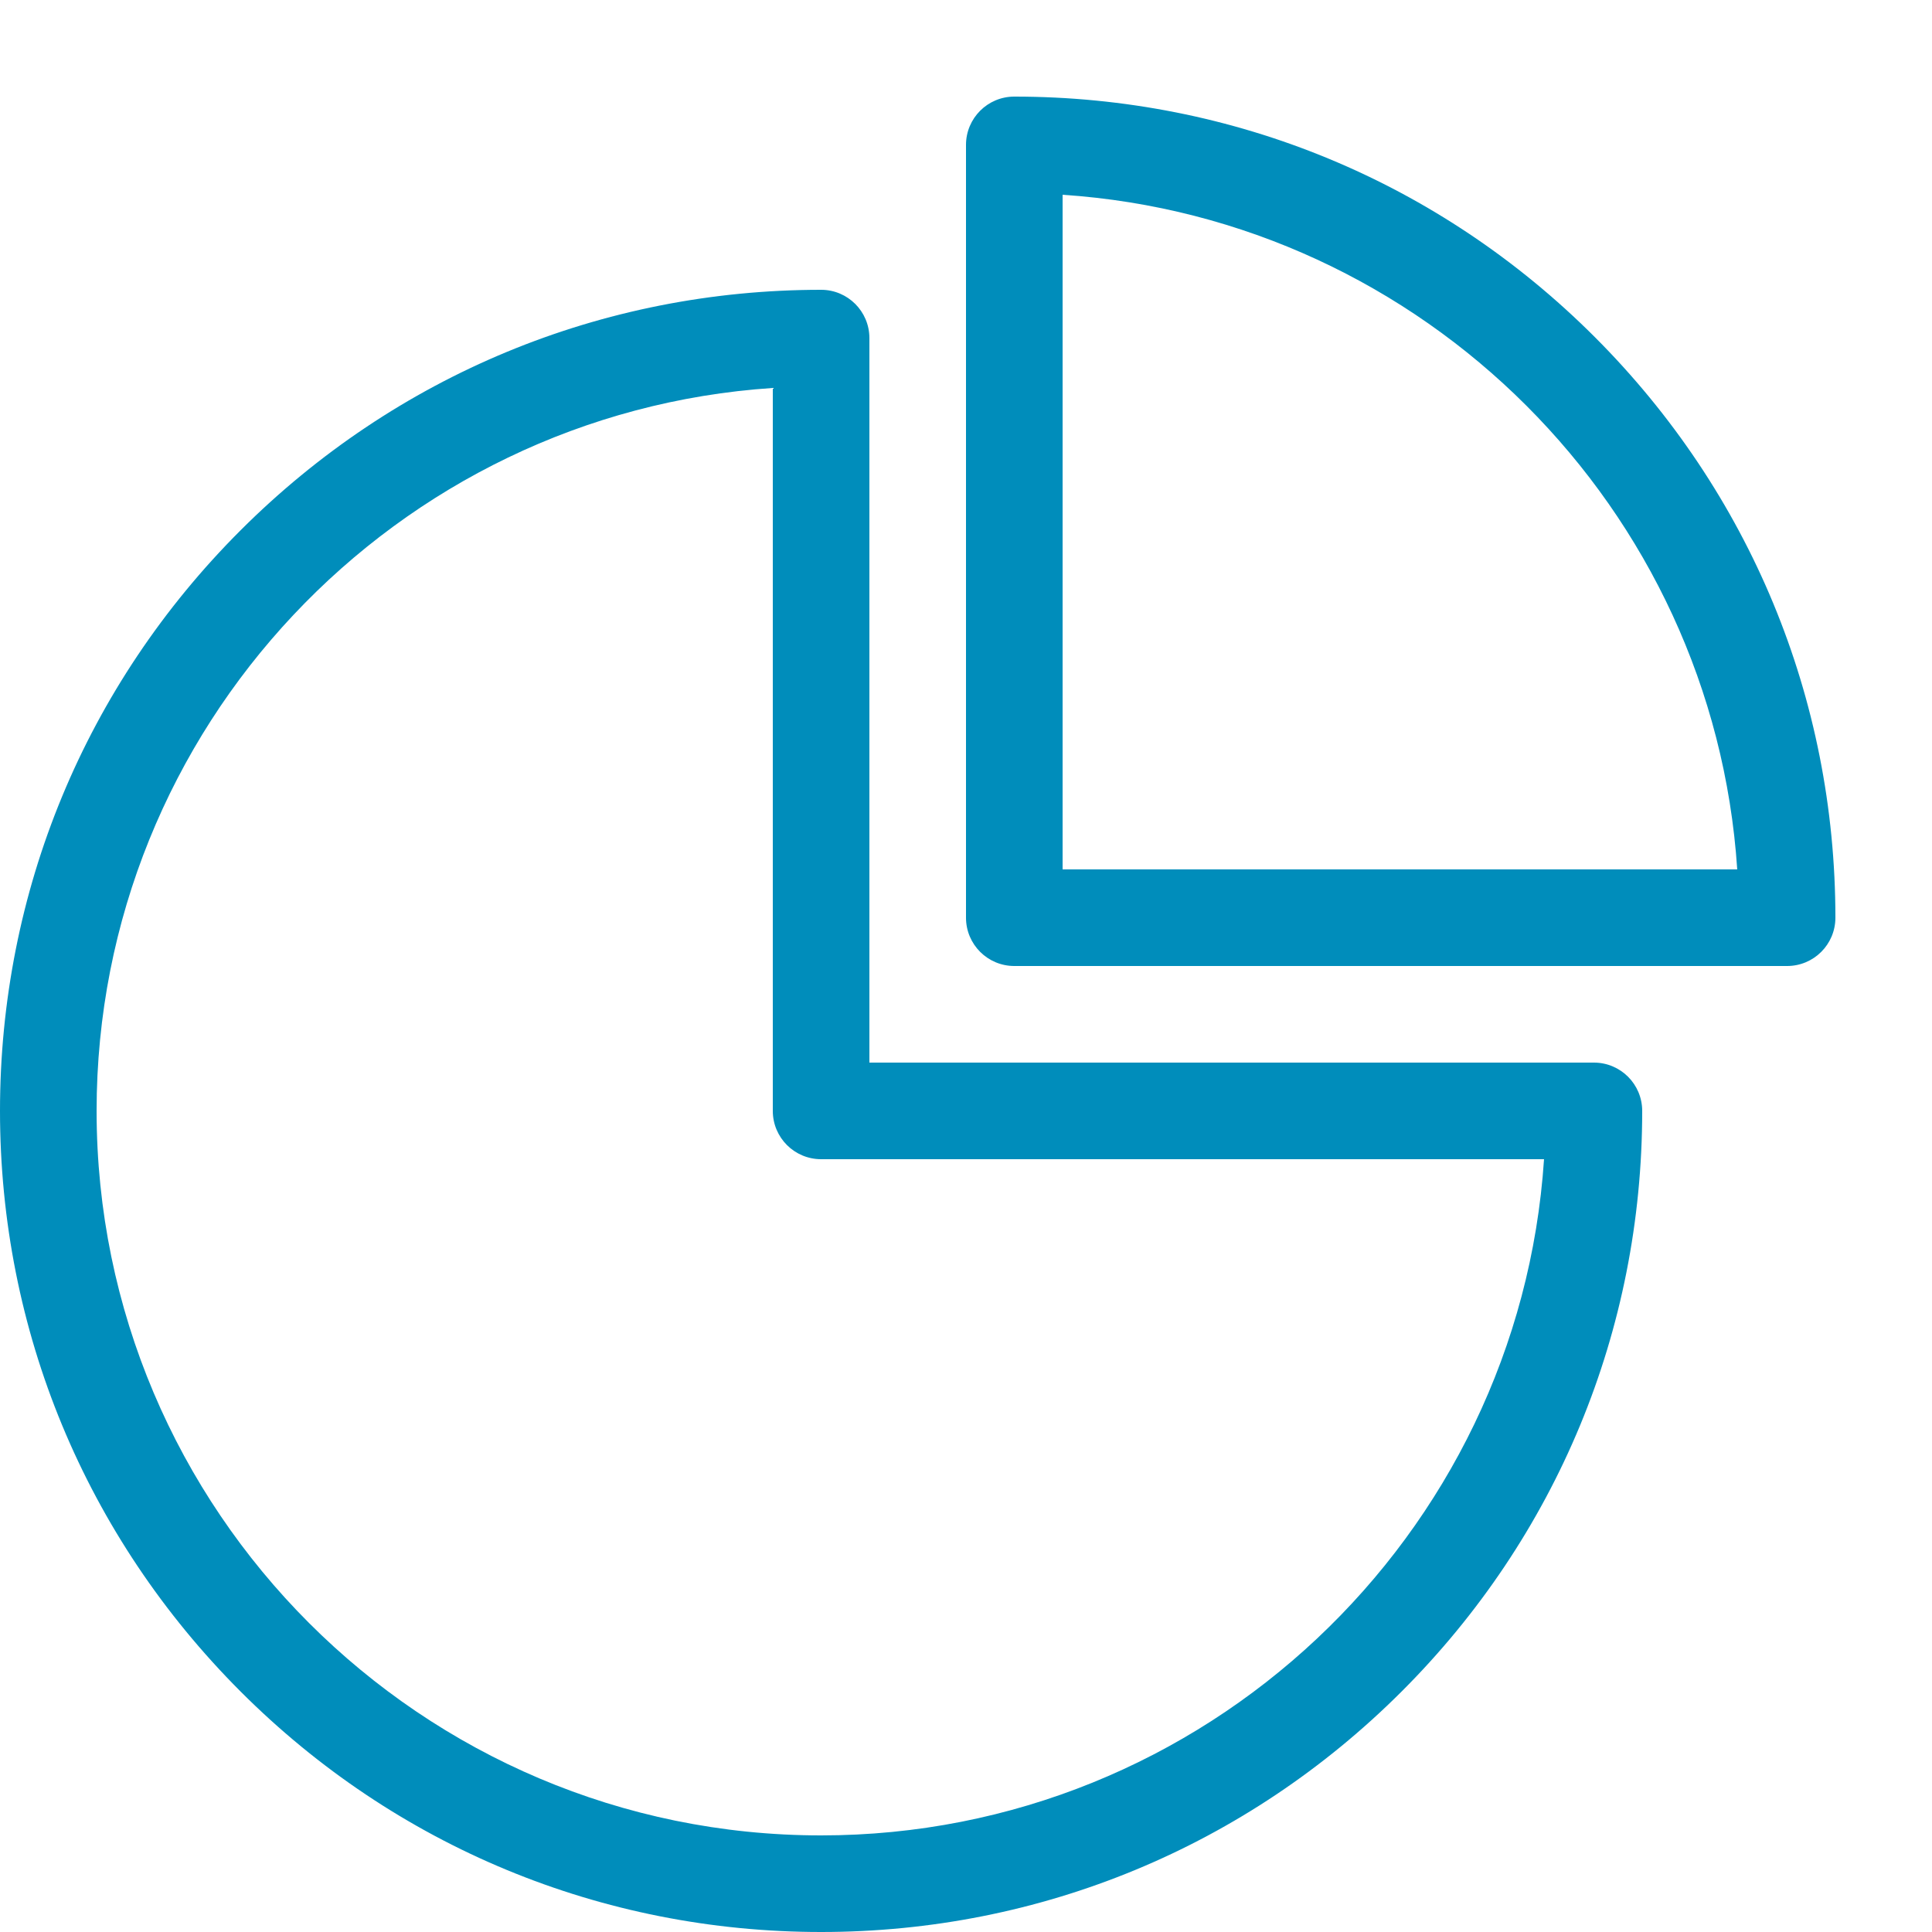
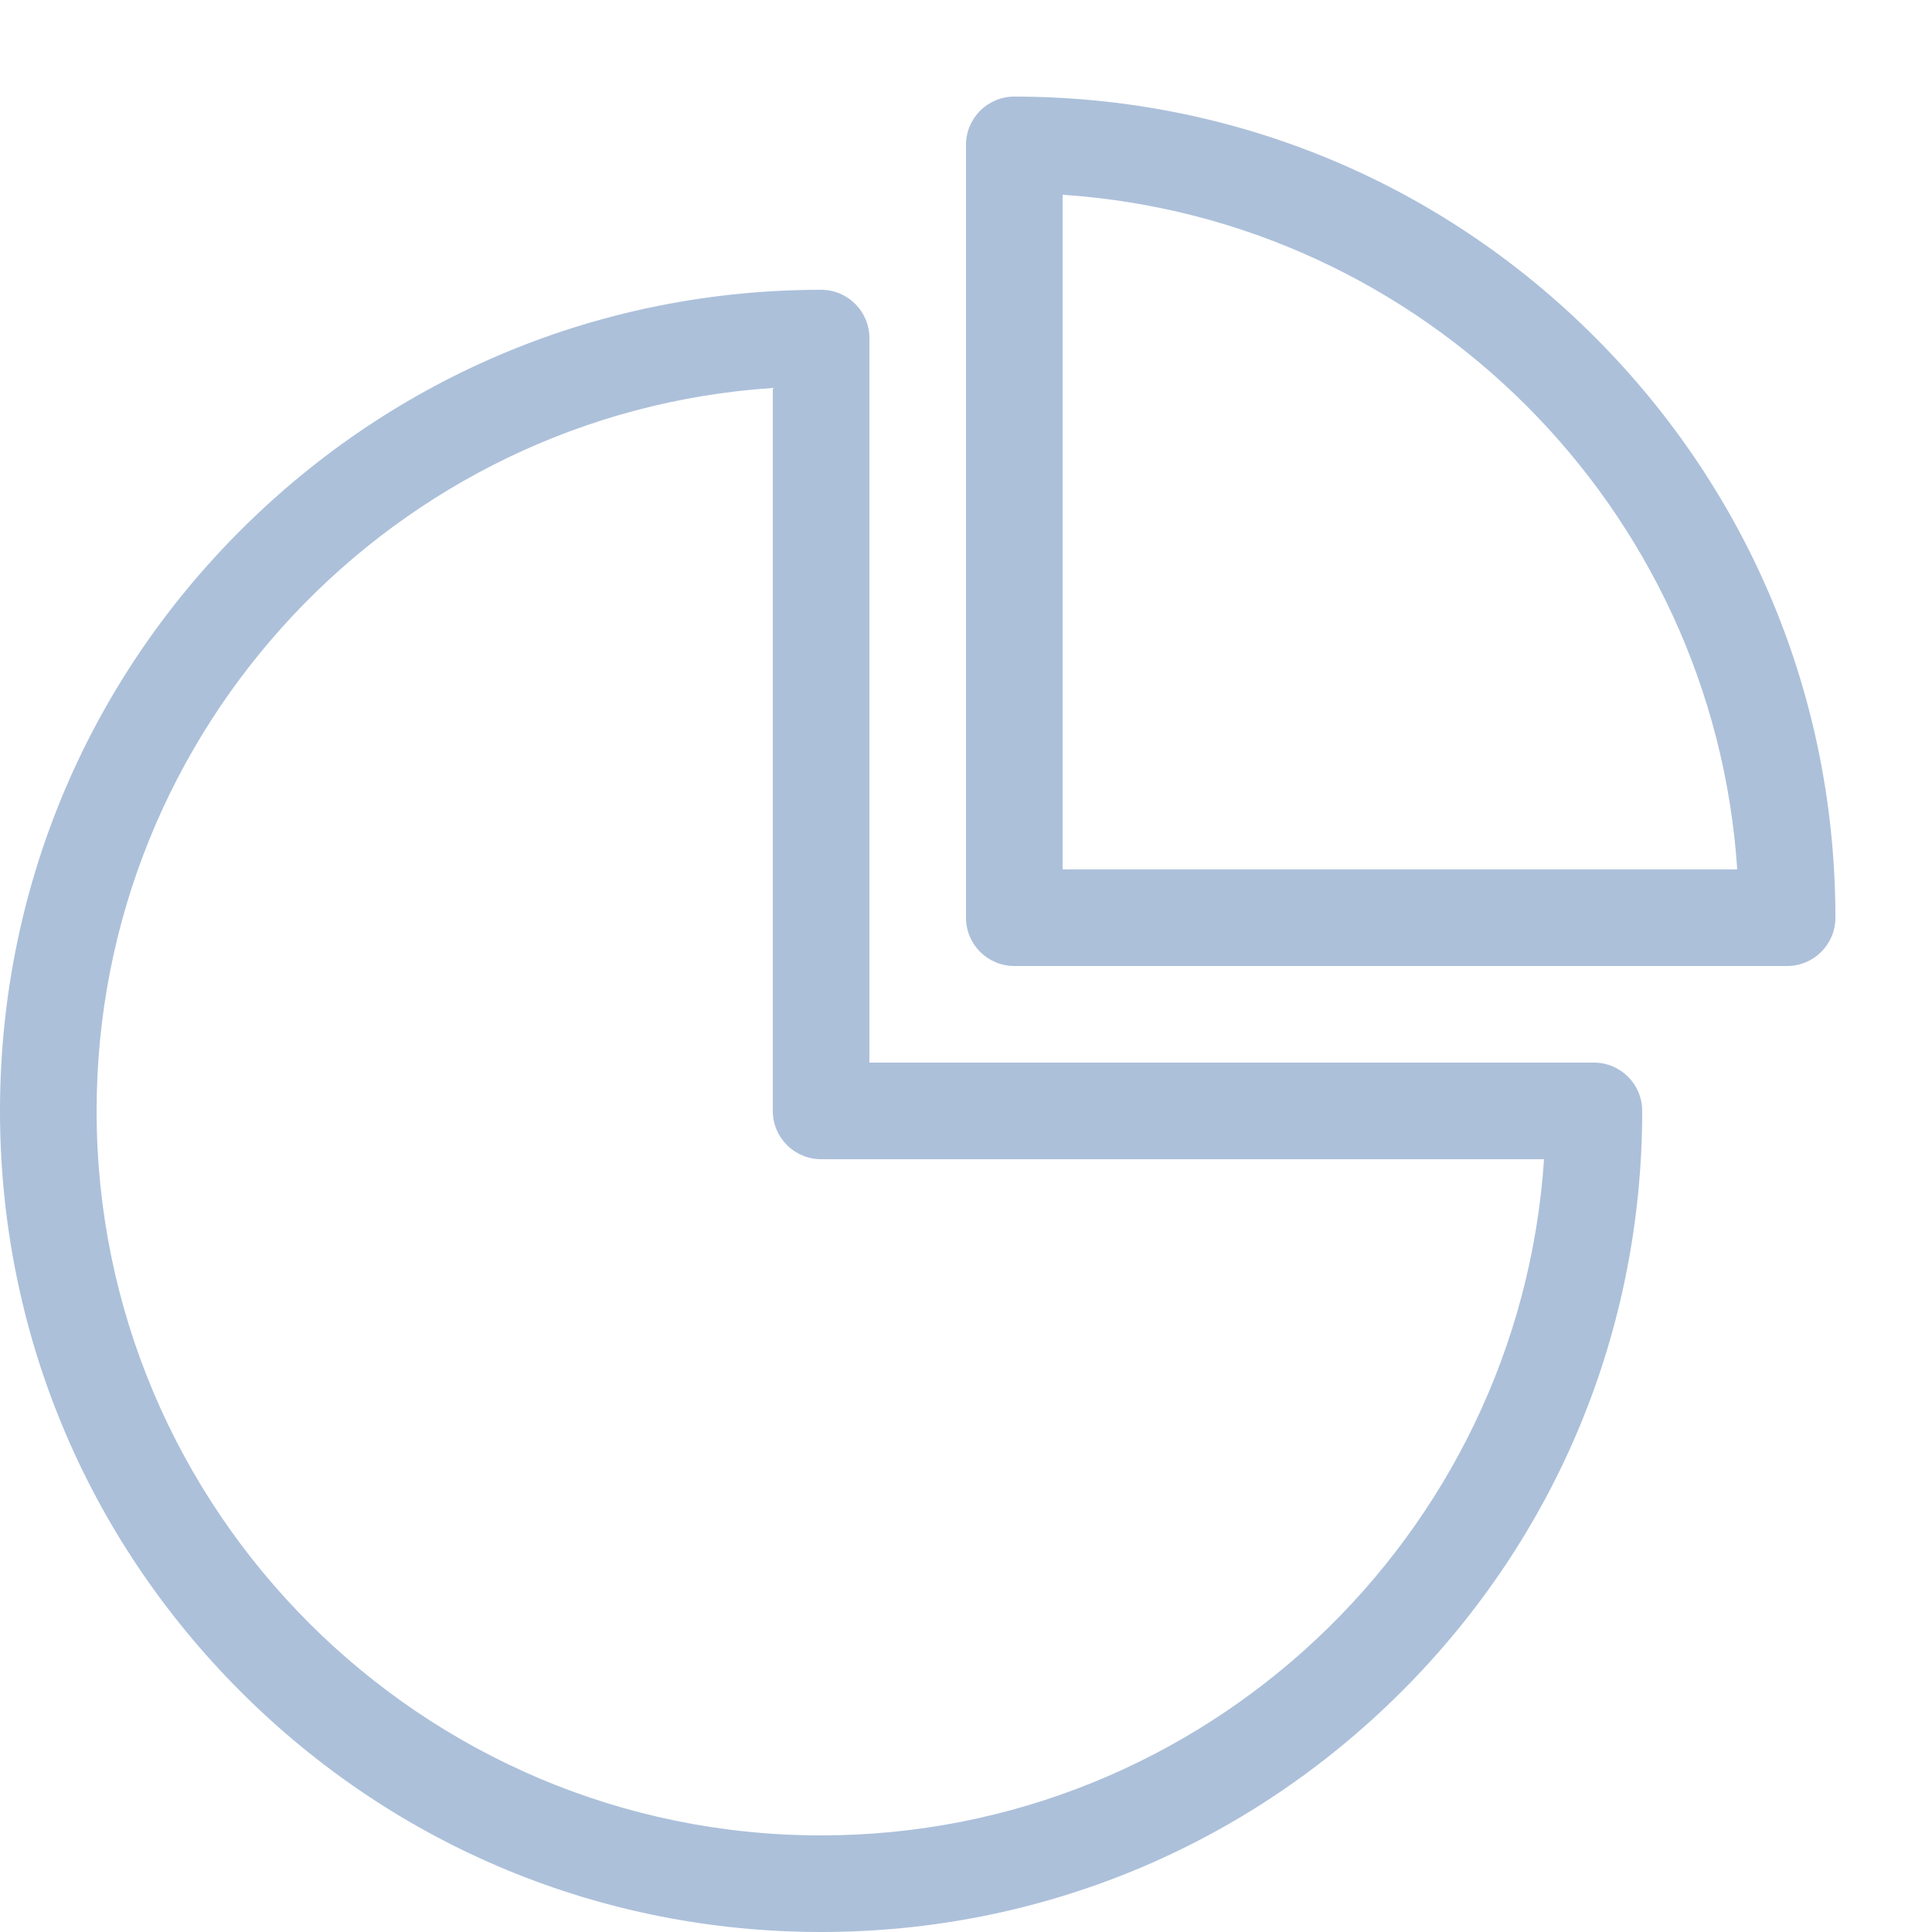
<svg xmlns="http://www.w3.org/2000/svg" width="32" height="32" viewBox="0 0 32 32" fill="none">
-   <path d="M13.6 32C9.968 32 6.552 30.586 3.984 28.016C1.416 25.446 0 22.032 0 18.4C0 14.768 1.414 11.352 3.984 8.784C6.554 6.216 9.968 4.8 13.6 4.8C14.042 4.8 14.4 5.158 14.4 5.6V17.6H26.4C26.842 17.6 27.2 17.958 27.2 18.4C27.2 22.032 25.786 25.448 23.216 28.016C20.646 30.584 17.232 32 13.6 32ZM12.8 6.426C6.555 6.839 1.6 12.052 1.6 18.4C1.6 25.018 6.982 30.4 13.6 30.4C19.947 30.4 25.16 25.445 25.574 19.2H13.6C13.158 19.2 12.8 18.842 12.8 18.4V6.426ZM29.6 16H16.8C16.358 16 16 15.642 16 15.2V2.4C16 1.958 16.358 1.6 16.8 1.6C20.432 1.6 23.848 3.014 26.416 5.584C28.984 8.154 30.4 11.568 30.4 15.2C30.4 15.642 30.042 16 29.6 16ZM17.6 14.4H28.774C28.379 8.419 23.58 3.622 17.6 3.226V14.4Z" fill="#008DBB" />
+   <path d="M13.6 32C9.968 32 6.552 30.586 3.984 28.016C1.416 25.446 0 22.032 0 18.4C0 14.768 1.414 11.352 3.984 8.784C6.554 6.216 9.968 4.8 13.6 4.8C14.042 4.8 14.4 5.158 14.4 5.6V17.6H26.4C26.842 17.6 27.2 17.958 27.2 18.4C27.2 22.032 25.786 25.448 23.216 28.016C20.646 30.584 17.232 32 13.6 32ZM12.8 6.426C6.555 6.839 1.6 12.052 1.6 18.4C1.6 25.018 6.982 30.4 13.6 30.4C19.947 30.4 25.16 25.445 25.574 19.2H13.6C13.158 19.2 12.8 18.842 12.8 18.4V6.426ZM29.6 16H16.8C16.358 16 16 15.642 16 15.2V2.4C16 1.958 16.358 1.6 16.8 1.6C20.432 1.6 23.848 3.014 26.416 5.584C28.984 8.154 30.4 11.568 30.4 15.2C30.4 15.642 30.042 16 29.6 16ZM17.6 14.4H28.774C28.379 8.419 23.58 3.622 17.6 3.226V14.4Z" fill="#ACC0DA" />
</svg>
